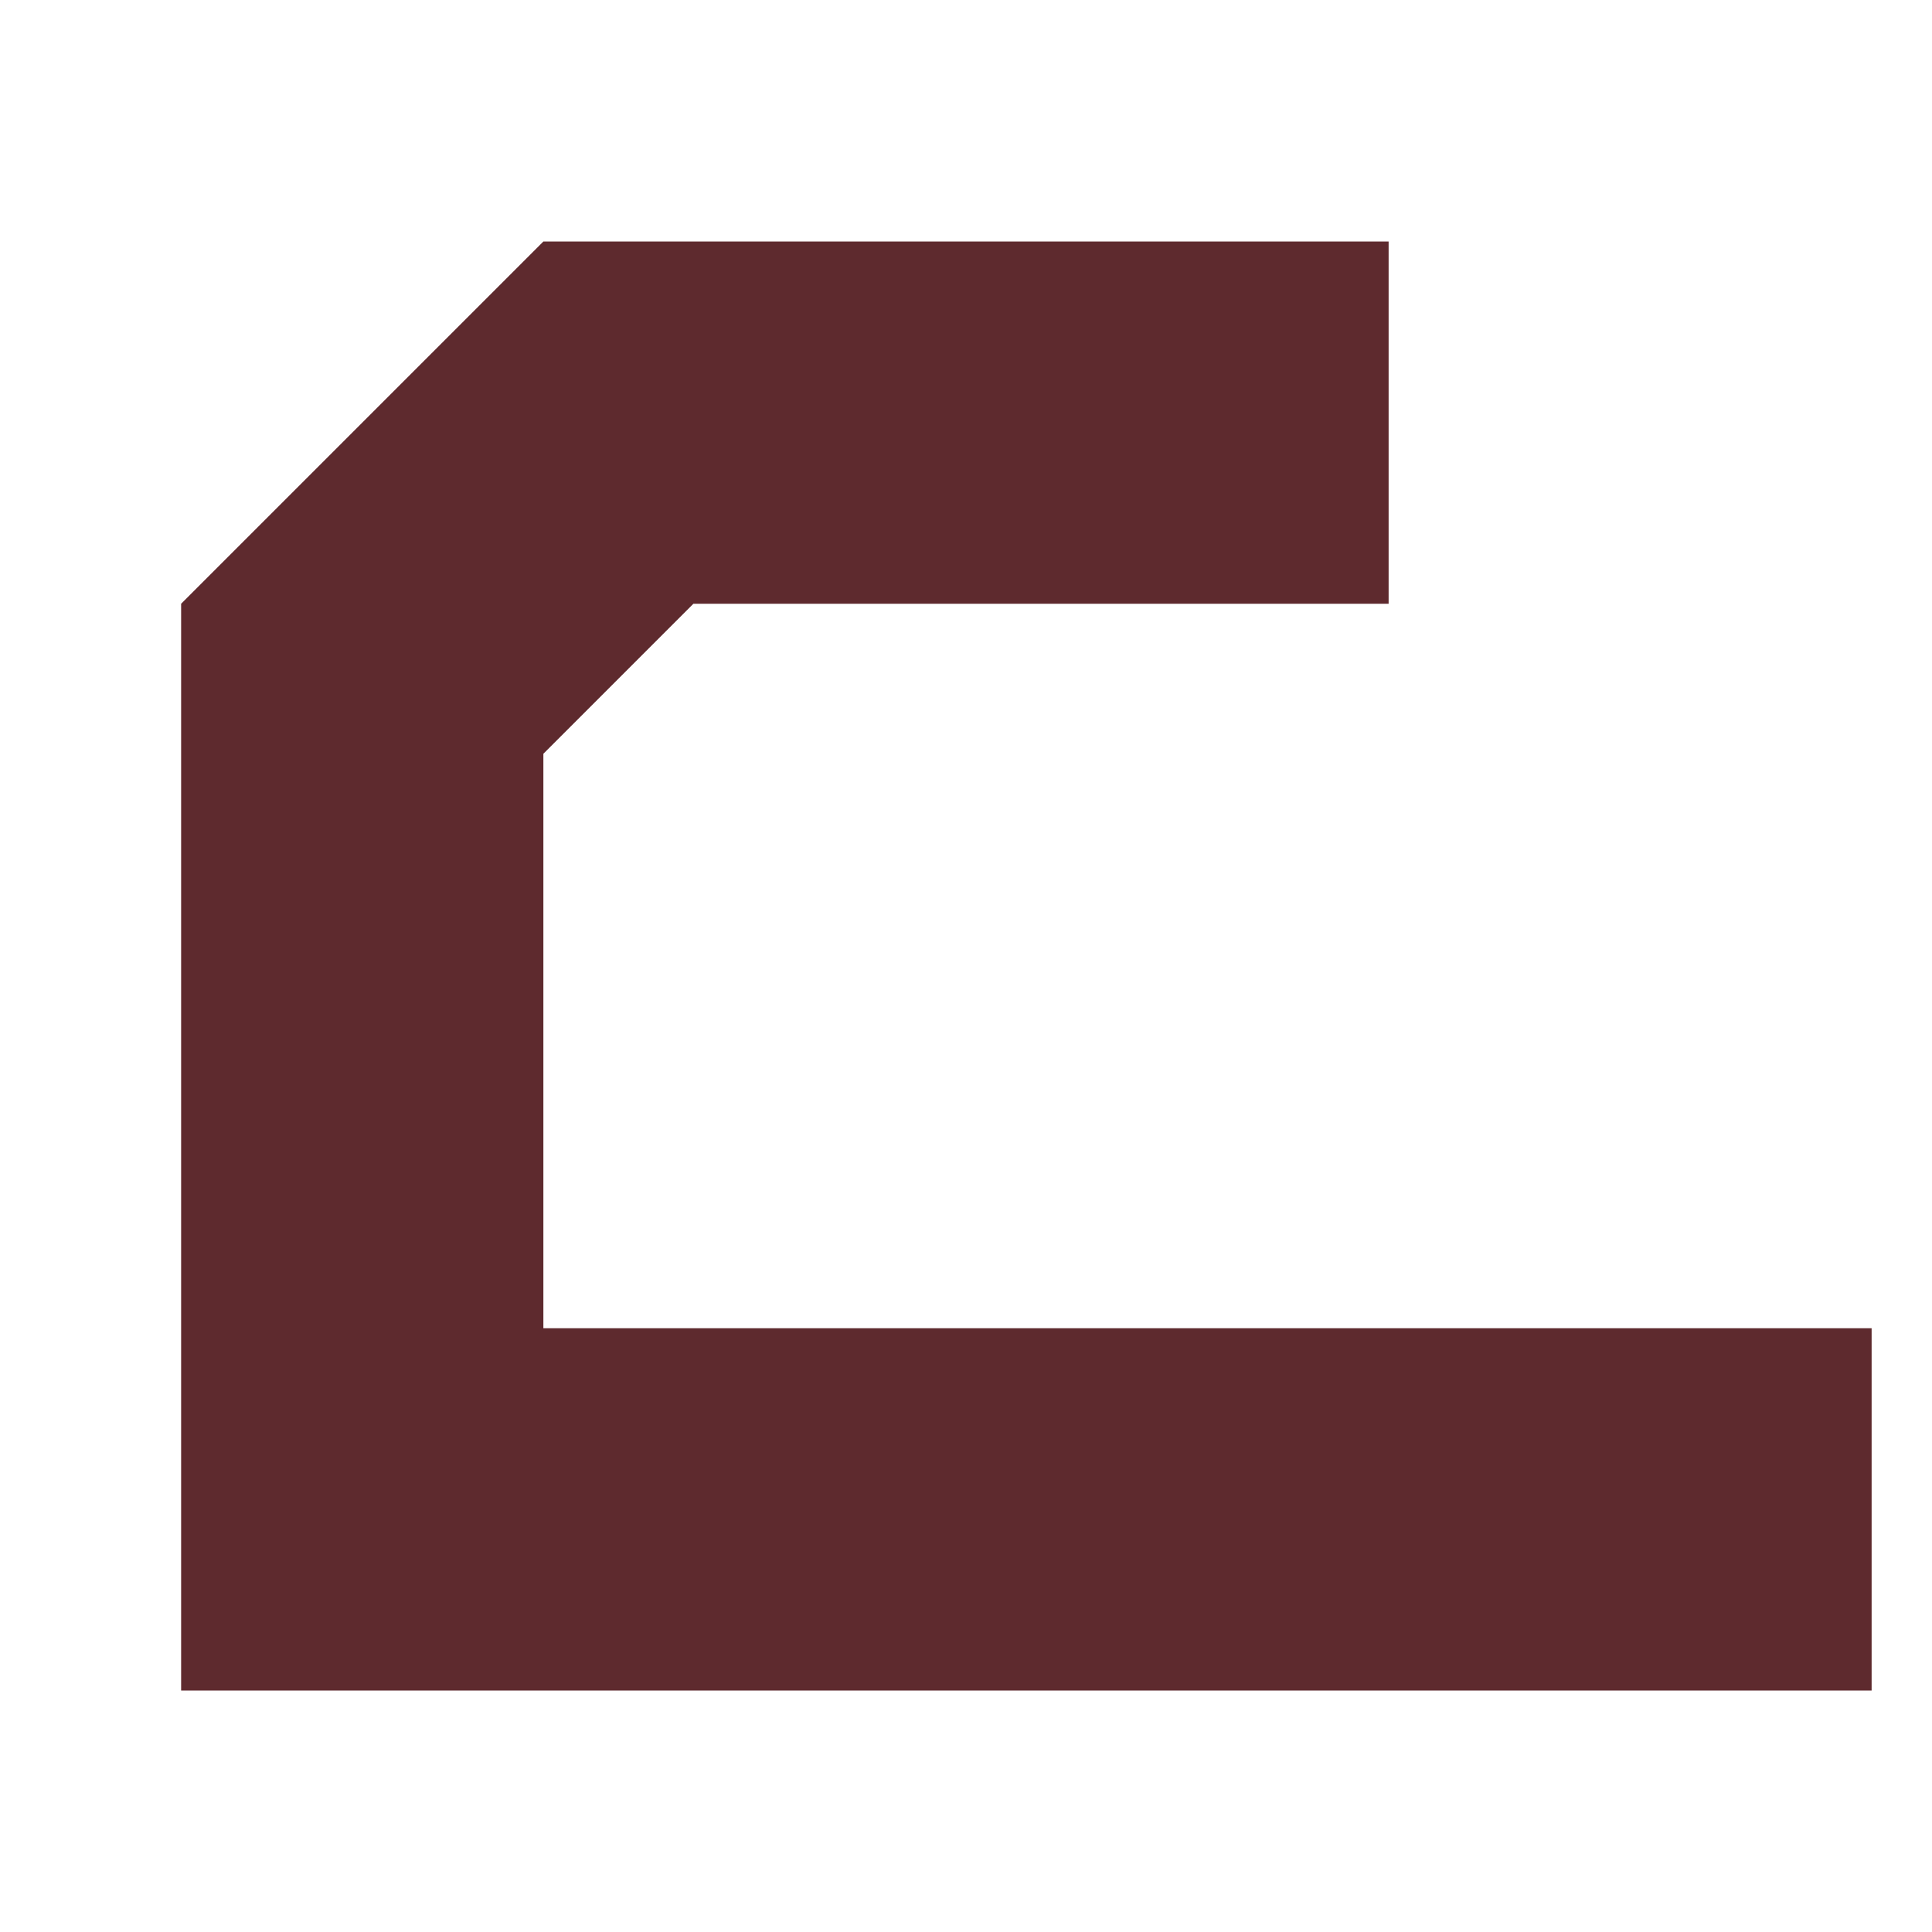
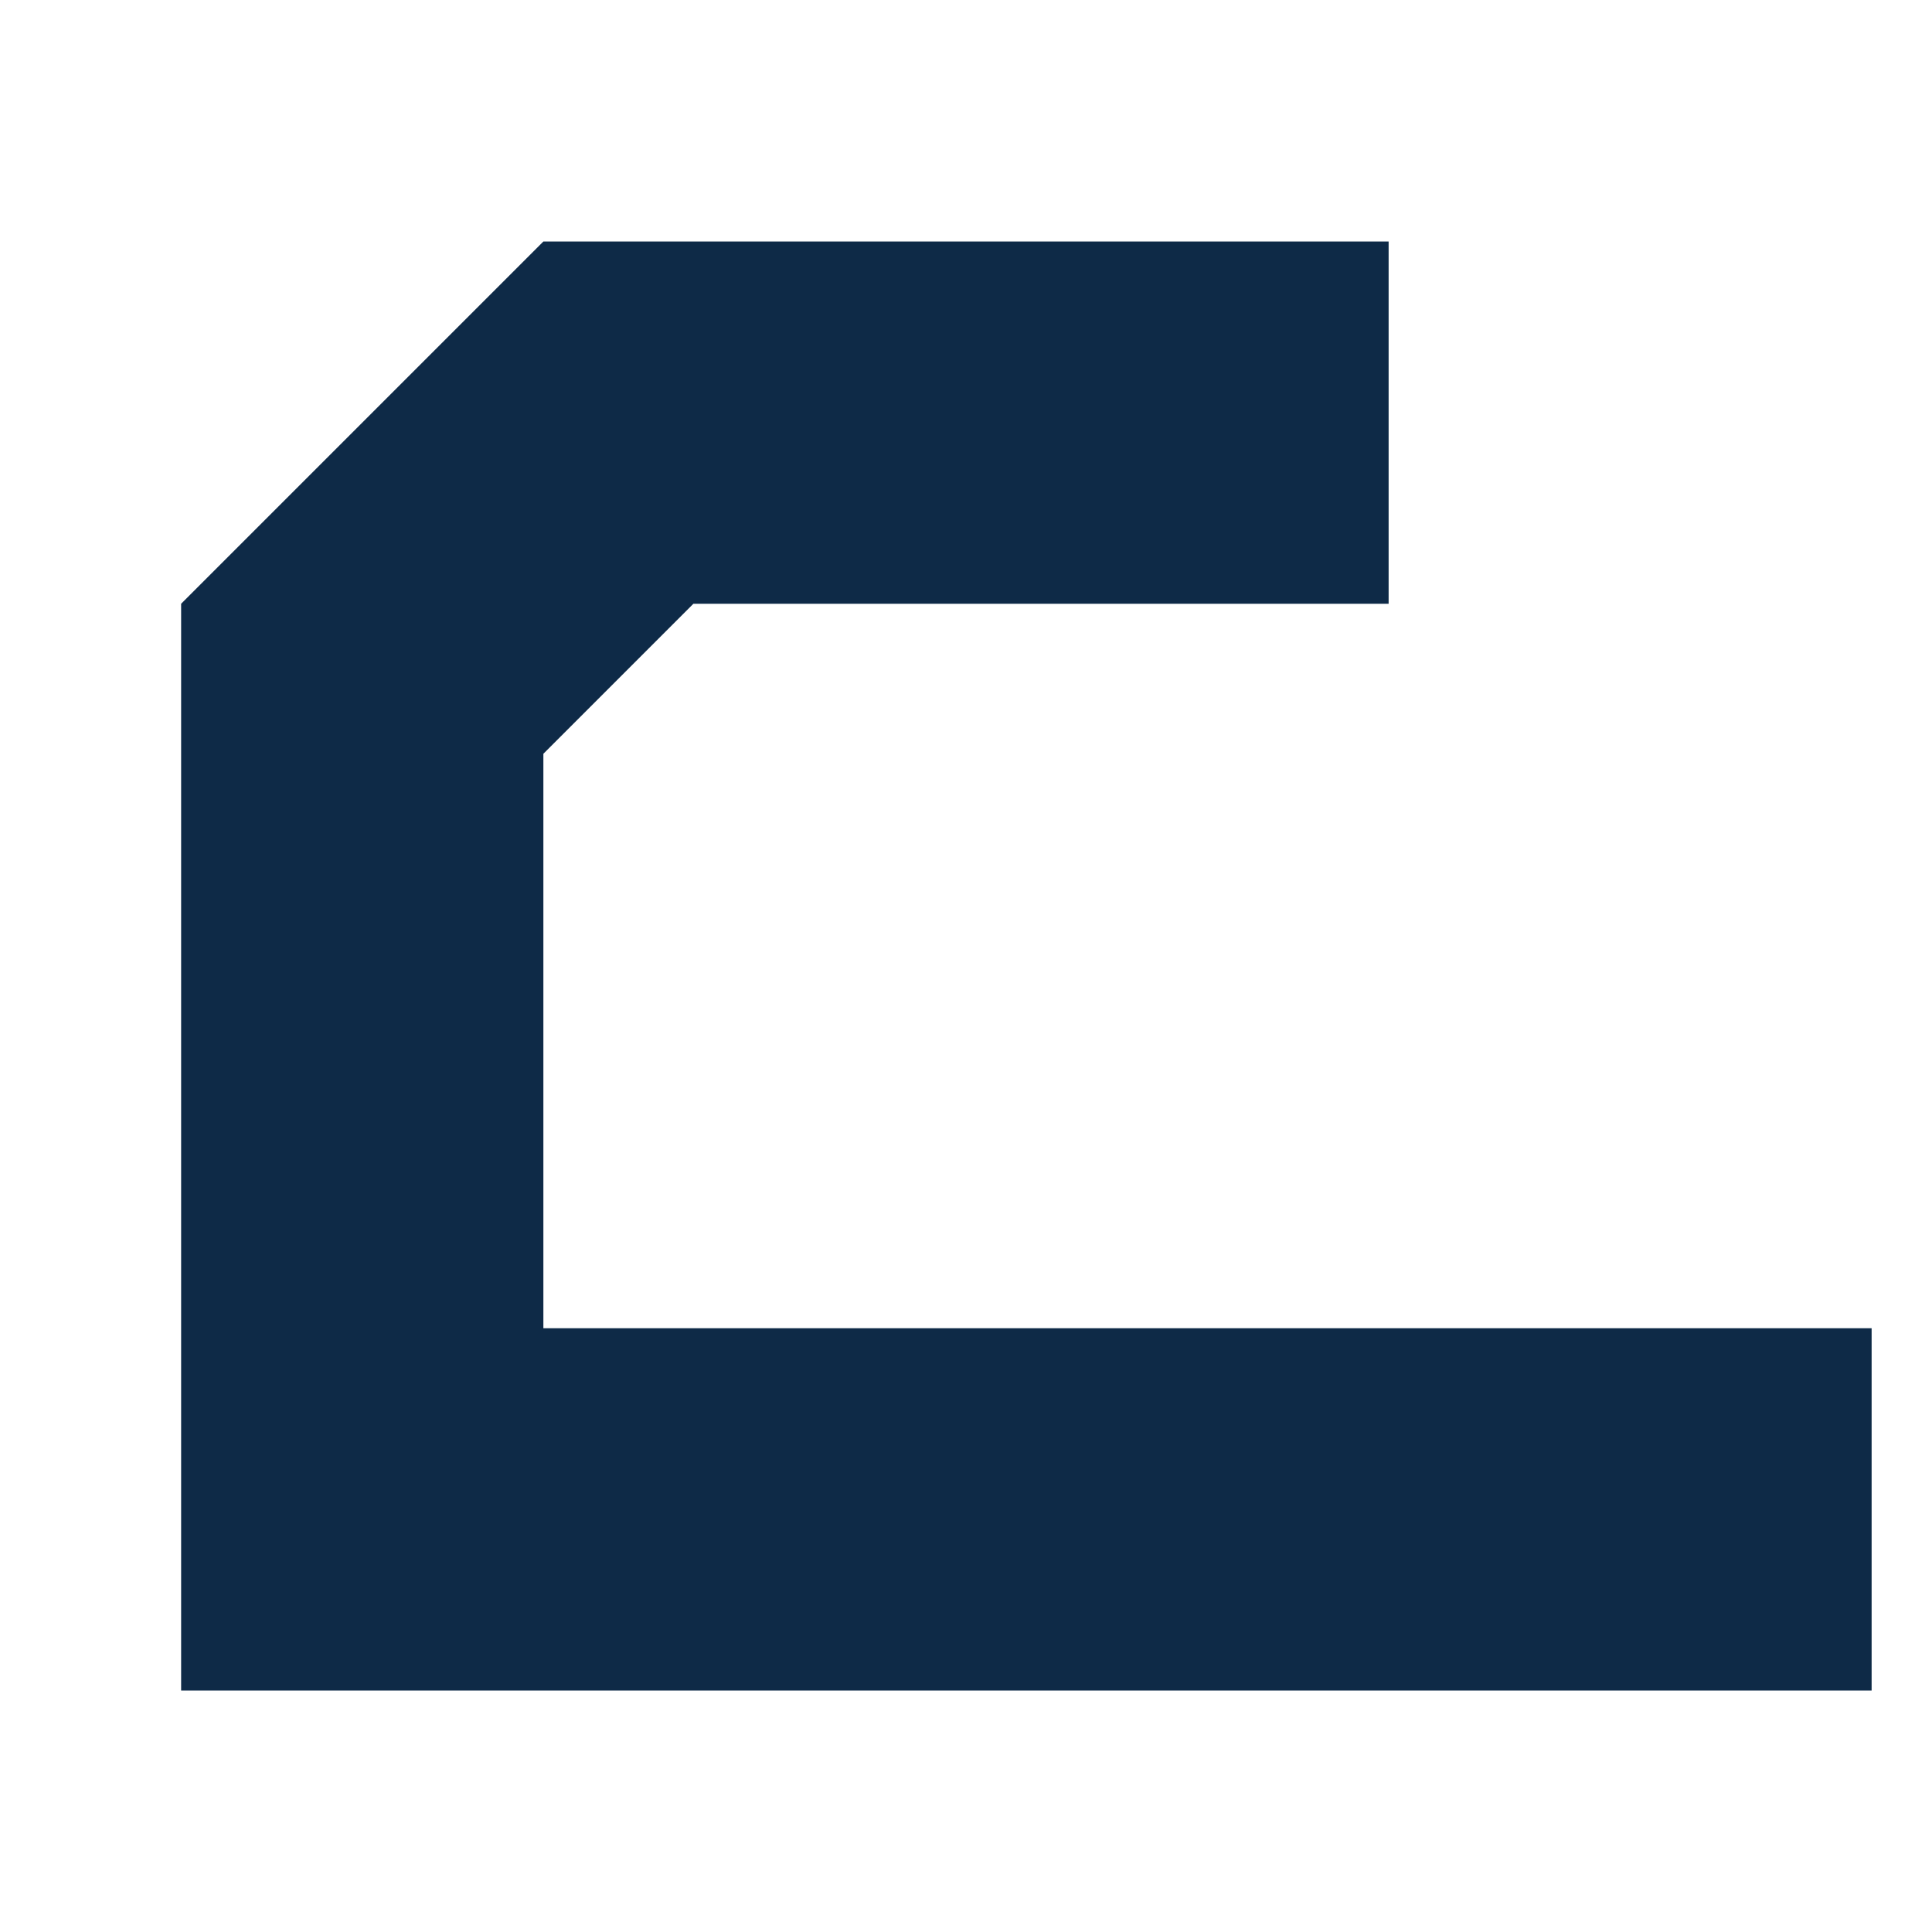
<svg xmlns="http://www.w3.org/2000/svg" viewBox="0.0 0.0 64.0 64.0" width="64" height="64" role="img" aria-label="curb monogram">
-   <path fill="#5E2A2E" fill-rule="nonzero" d="M18 8H46V20H22.97L18 24.97V44H62V56H6V20Z" />
+   <path fill="#0E2A47" fill-rule="nonzero" d="M18 8H46V20H22.97L18 24.97V44H62V56H6V20Z" />
</svg>
